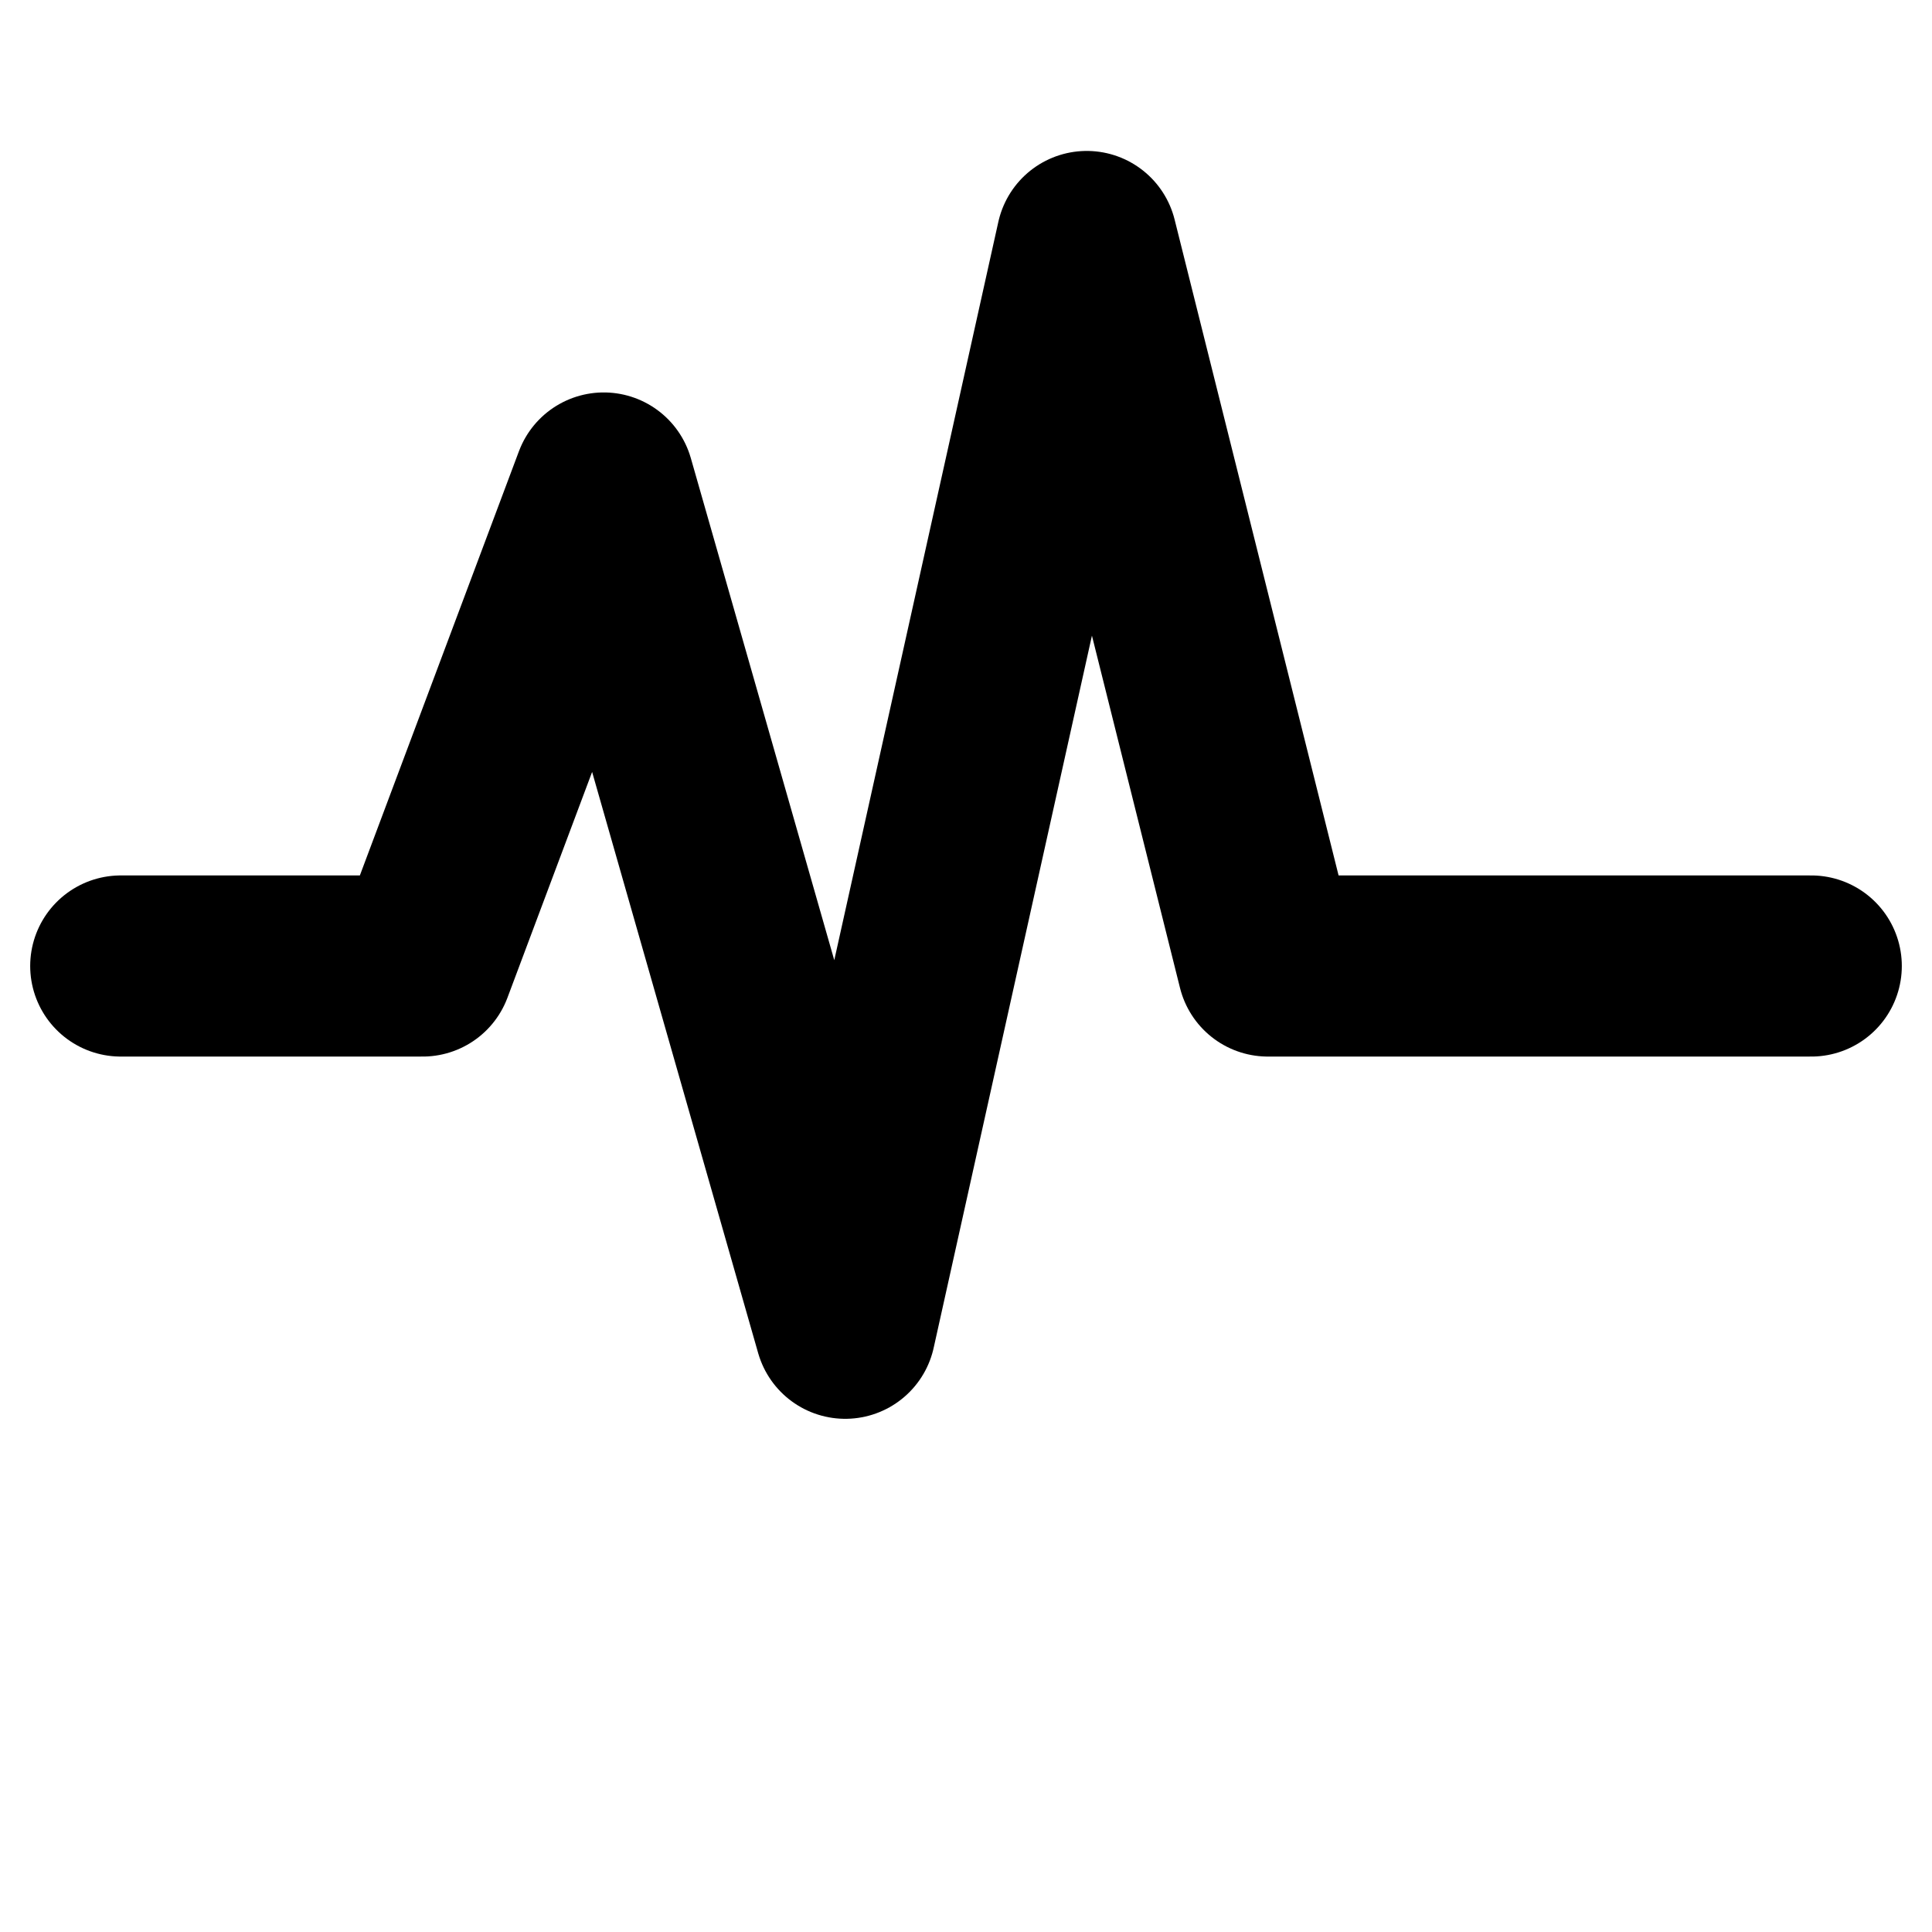
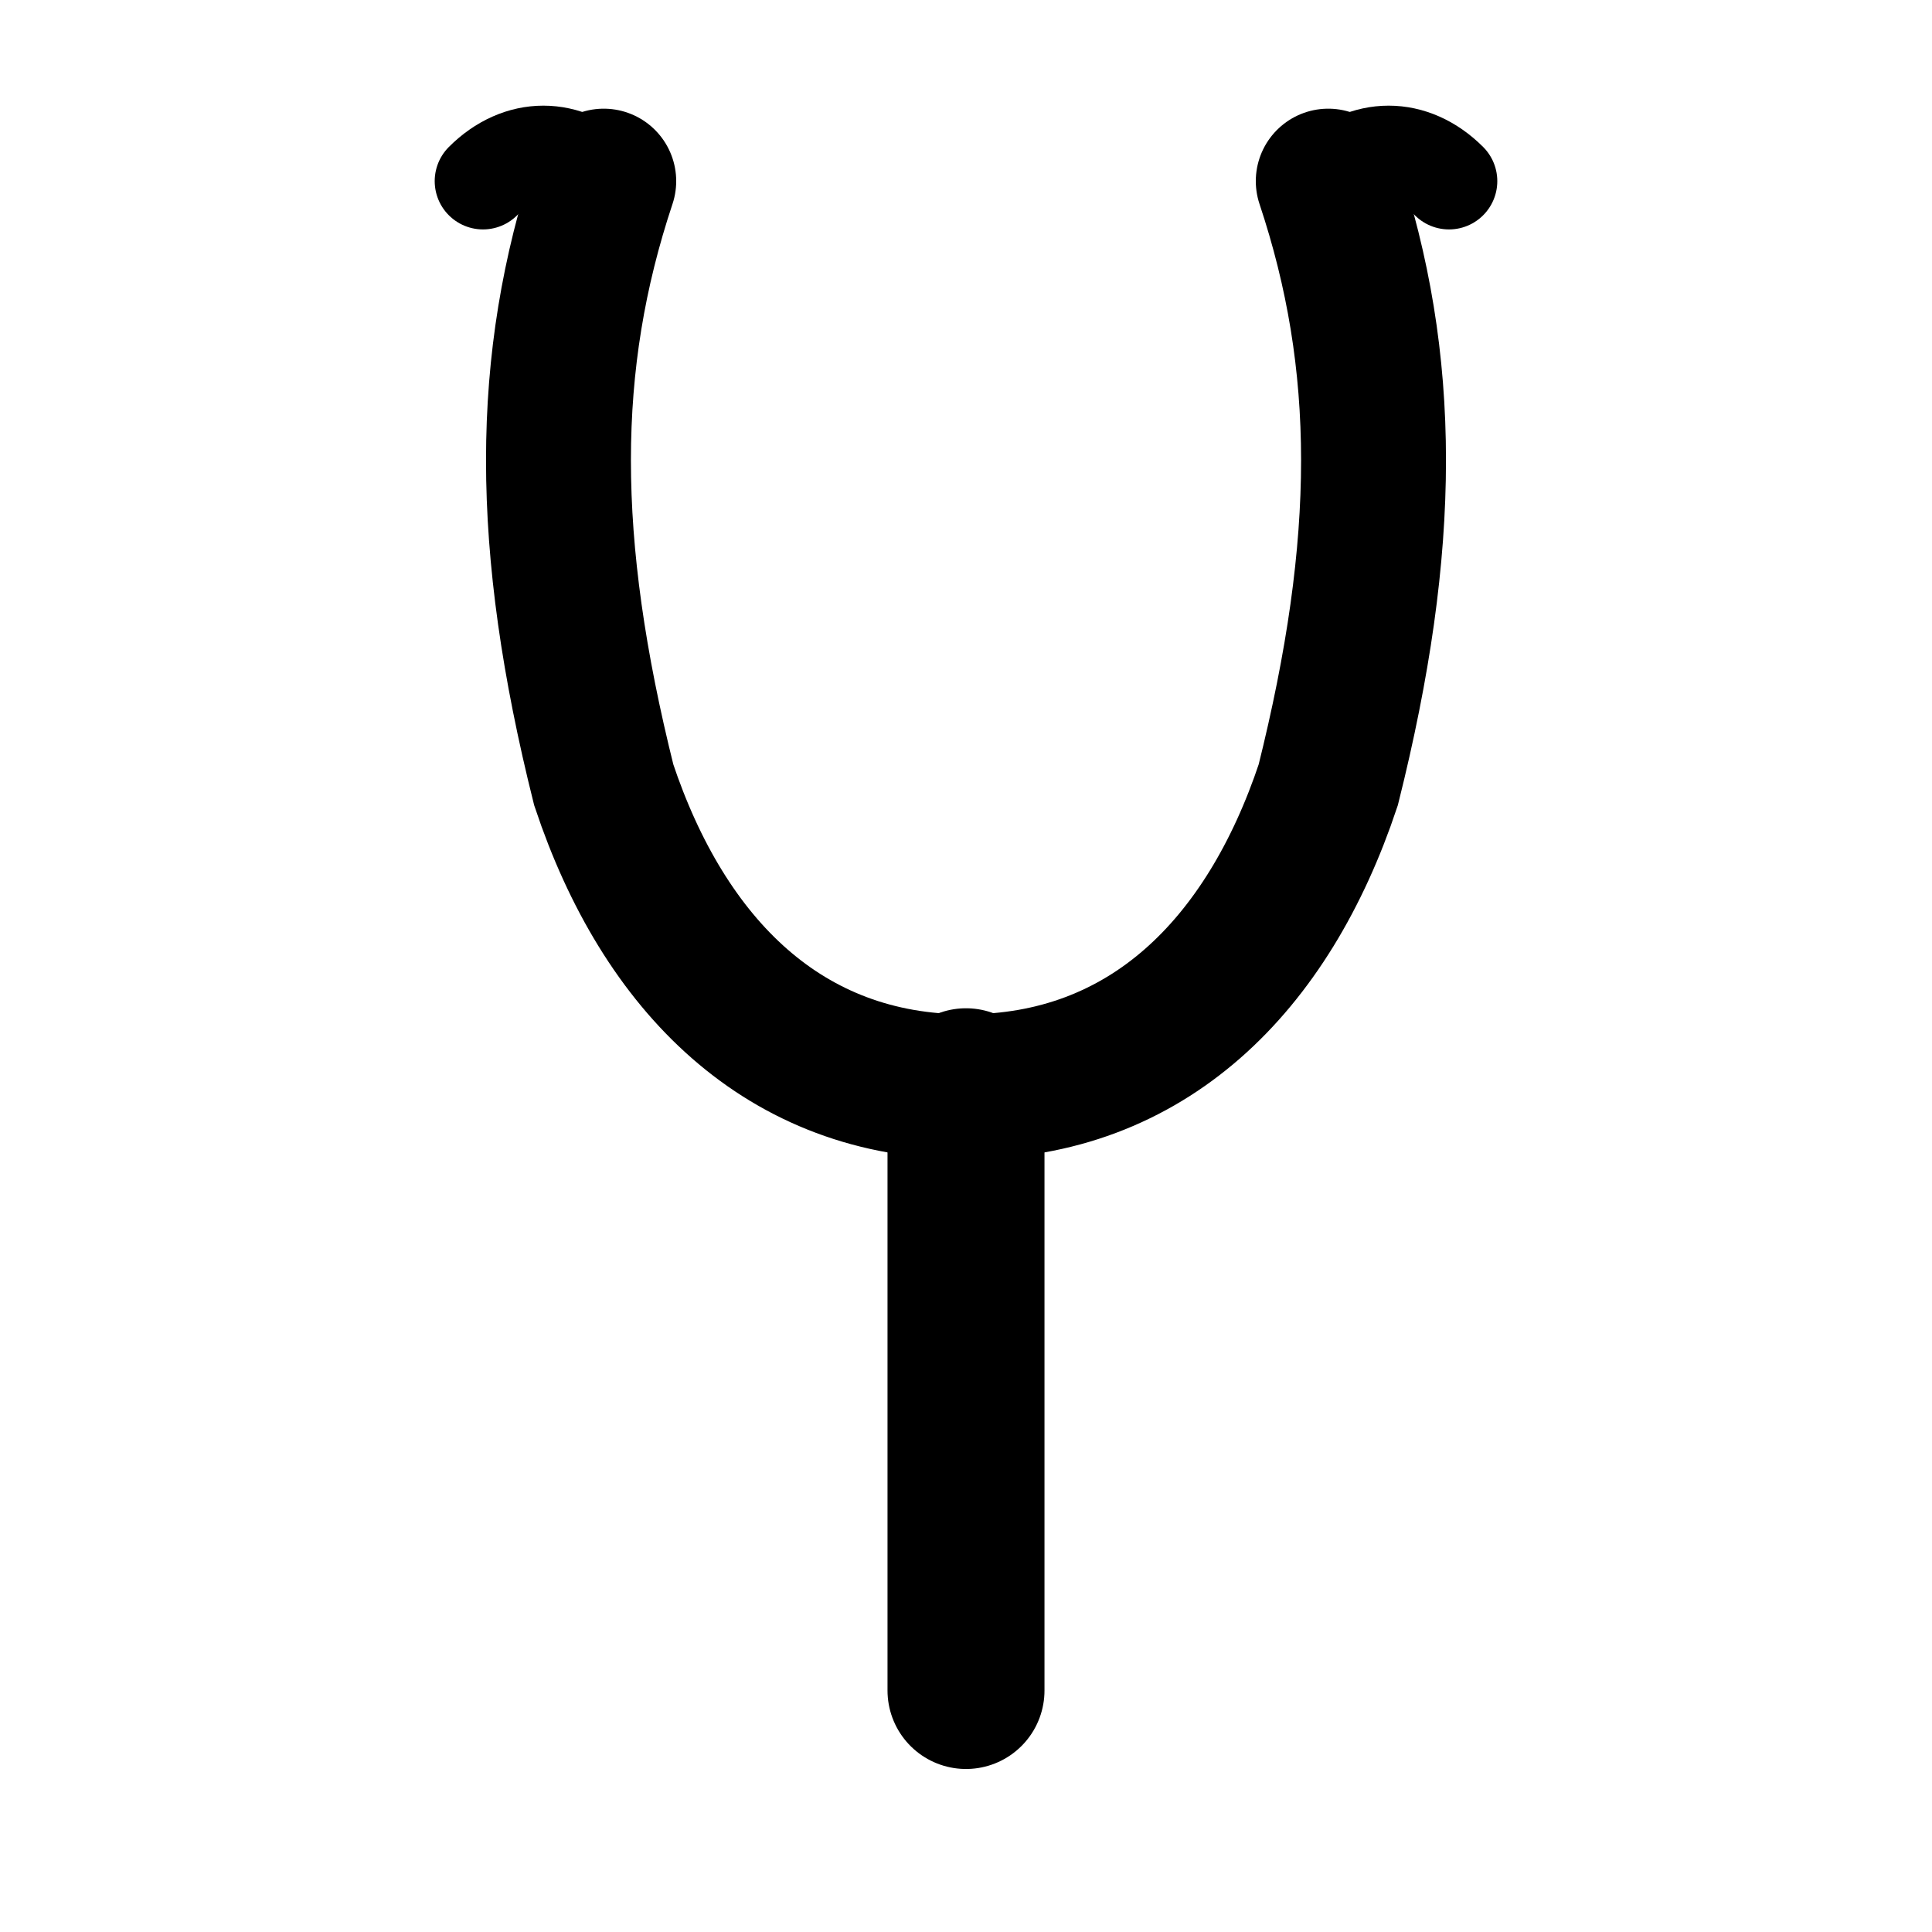
<svg xmlns="http://www.w3.org/2000/svg" viewBox="0 0 16 16">
-   <path d="M1 8h2.5l1.5-4 2 7 2-9 1.5 6H15" fill="none" stroke="currentColor" stroke-width="1.5" stroke-linecap="round" stroke-linejoin="round" />
+   <path d="M8 14v-5" stroke="currentColor" stroke-width="1.3" stroke-linecap="round" />
+   <path d="M8 9c-1.5 0-2.5-1-3-2.5C4.5 4.5 4.5 3 5 1.5" fill="none" stroke="currentColor" stroke-width="1.2" stroke-linecap="round" />
+   <path d="M8 9c1.5 0 2.5-1 3-2.5.5-2 .5-3.5 0-5" fill="none" stroke="currentColor" stroke-width="1.2" stroke-linecap="round" />
+   <path d="M5 1.5c-.3-.3-.7-.3-1 0" fill="none" stroke="currentColor" stroke-width="0.8" stroke-linecap="round" />
+   <path d="M11 1.5c.3-.3.7-.3 1 0" fill="none" stroke="currentColor" stroke-width="0.8" stroke-linecap="round" />
</svg>
